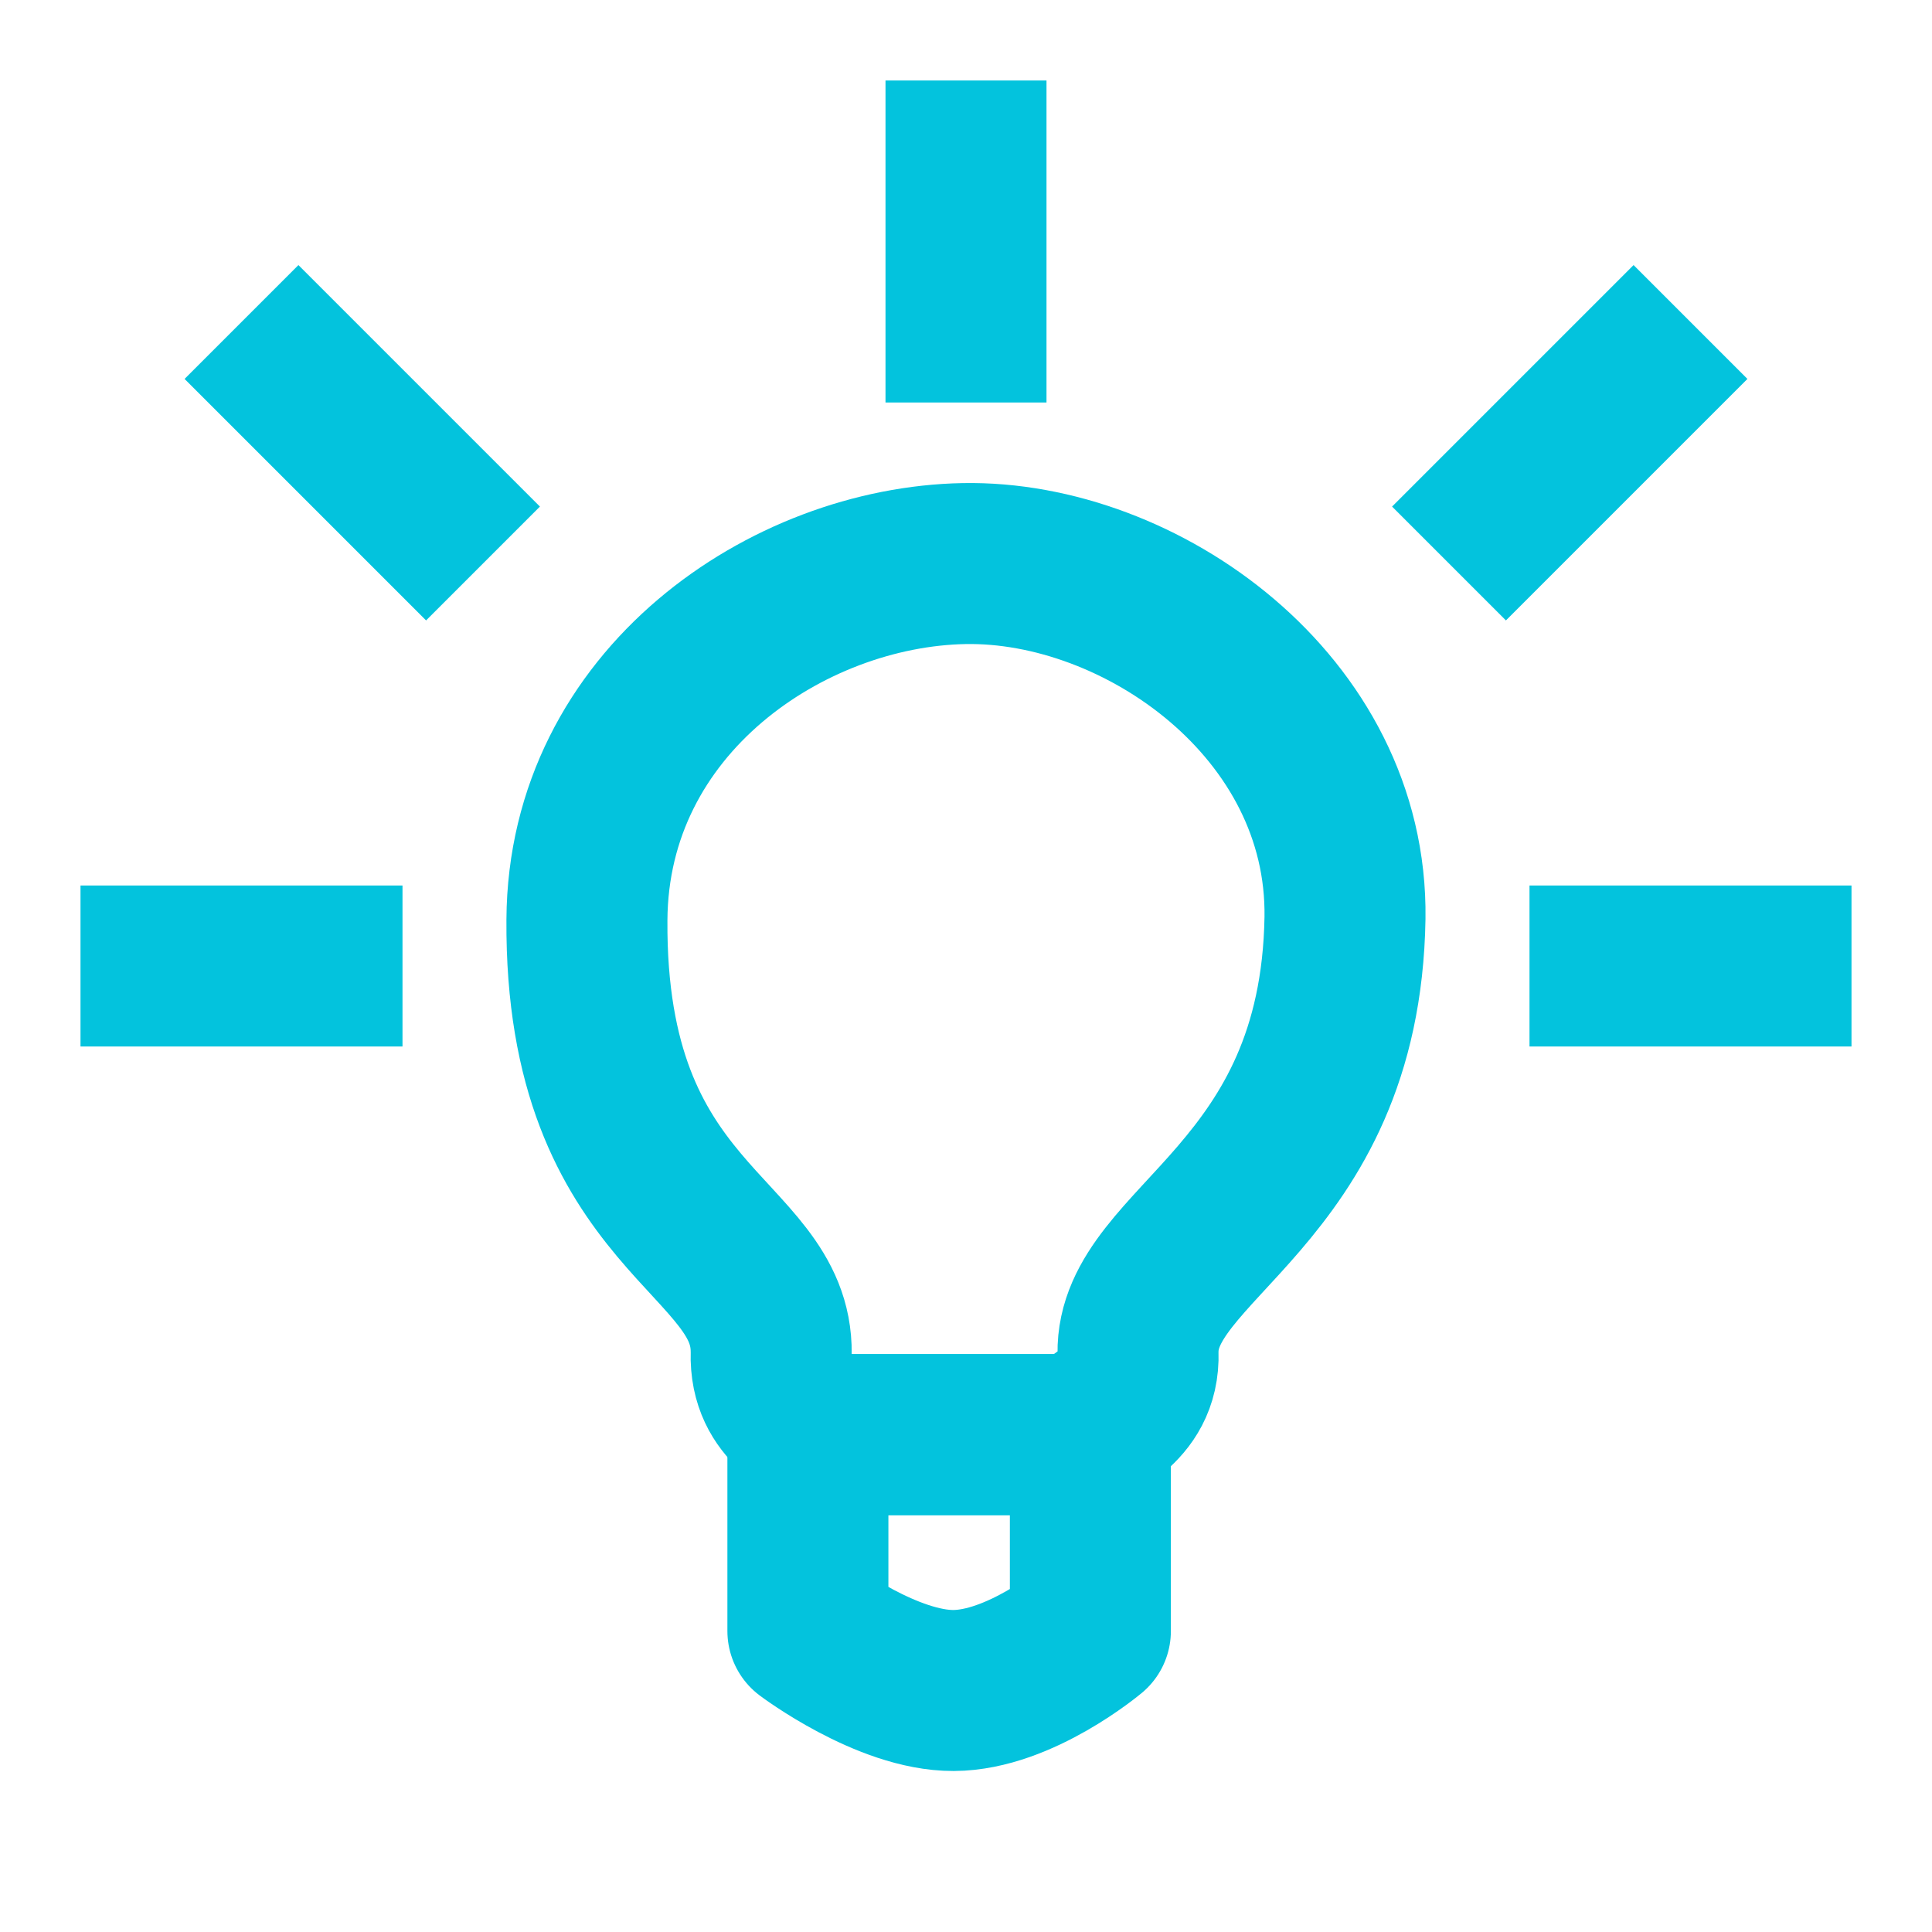
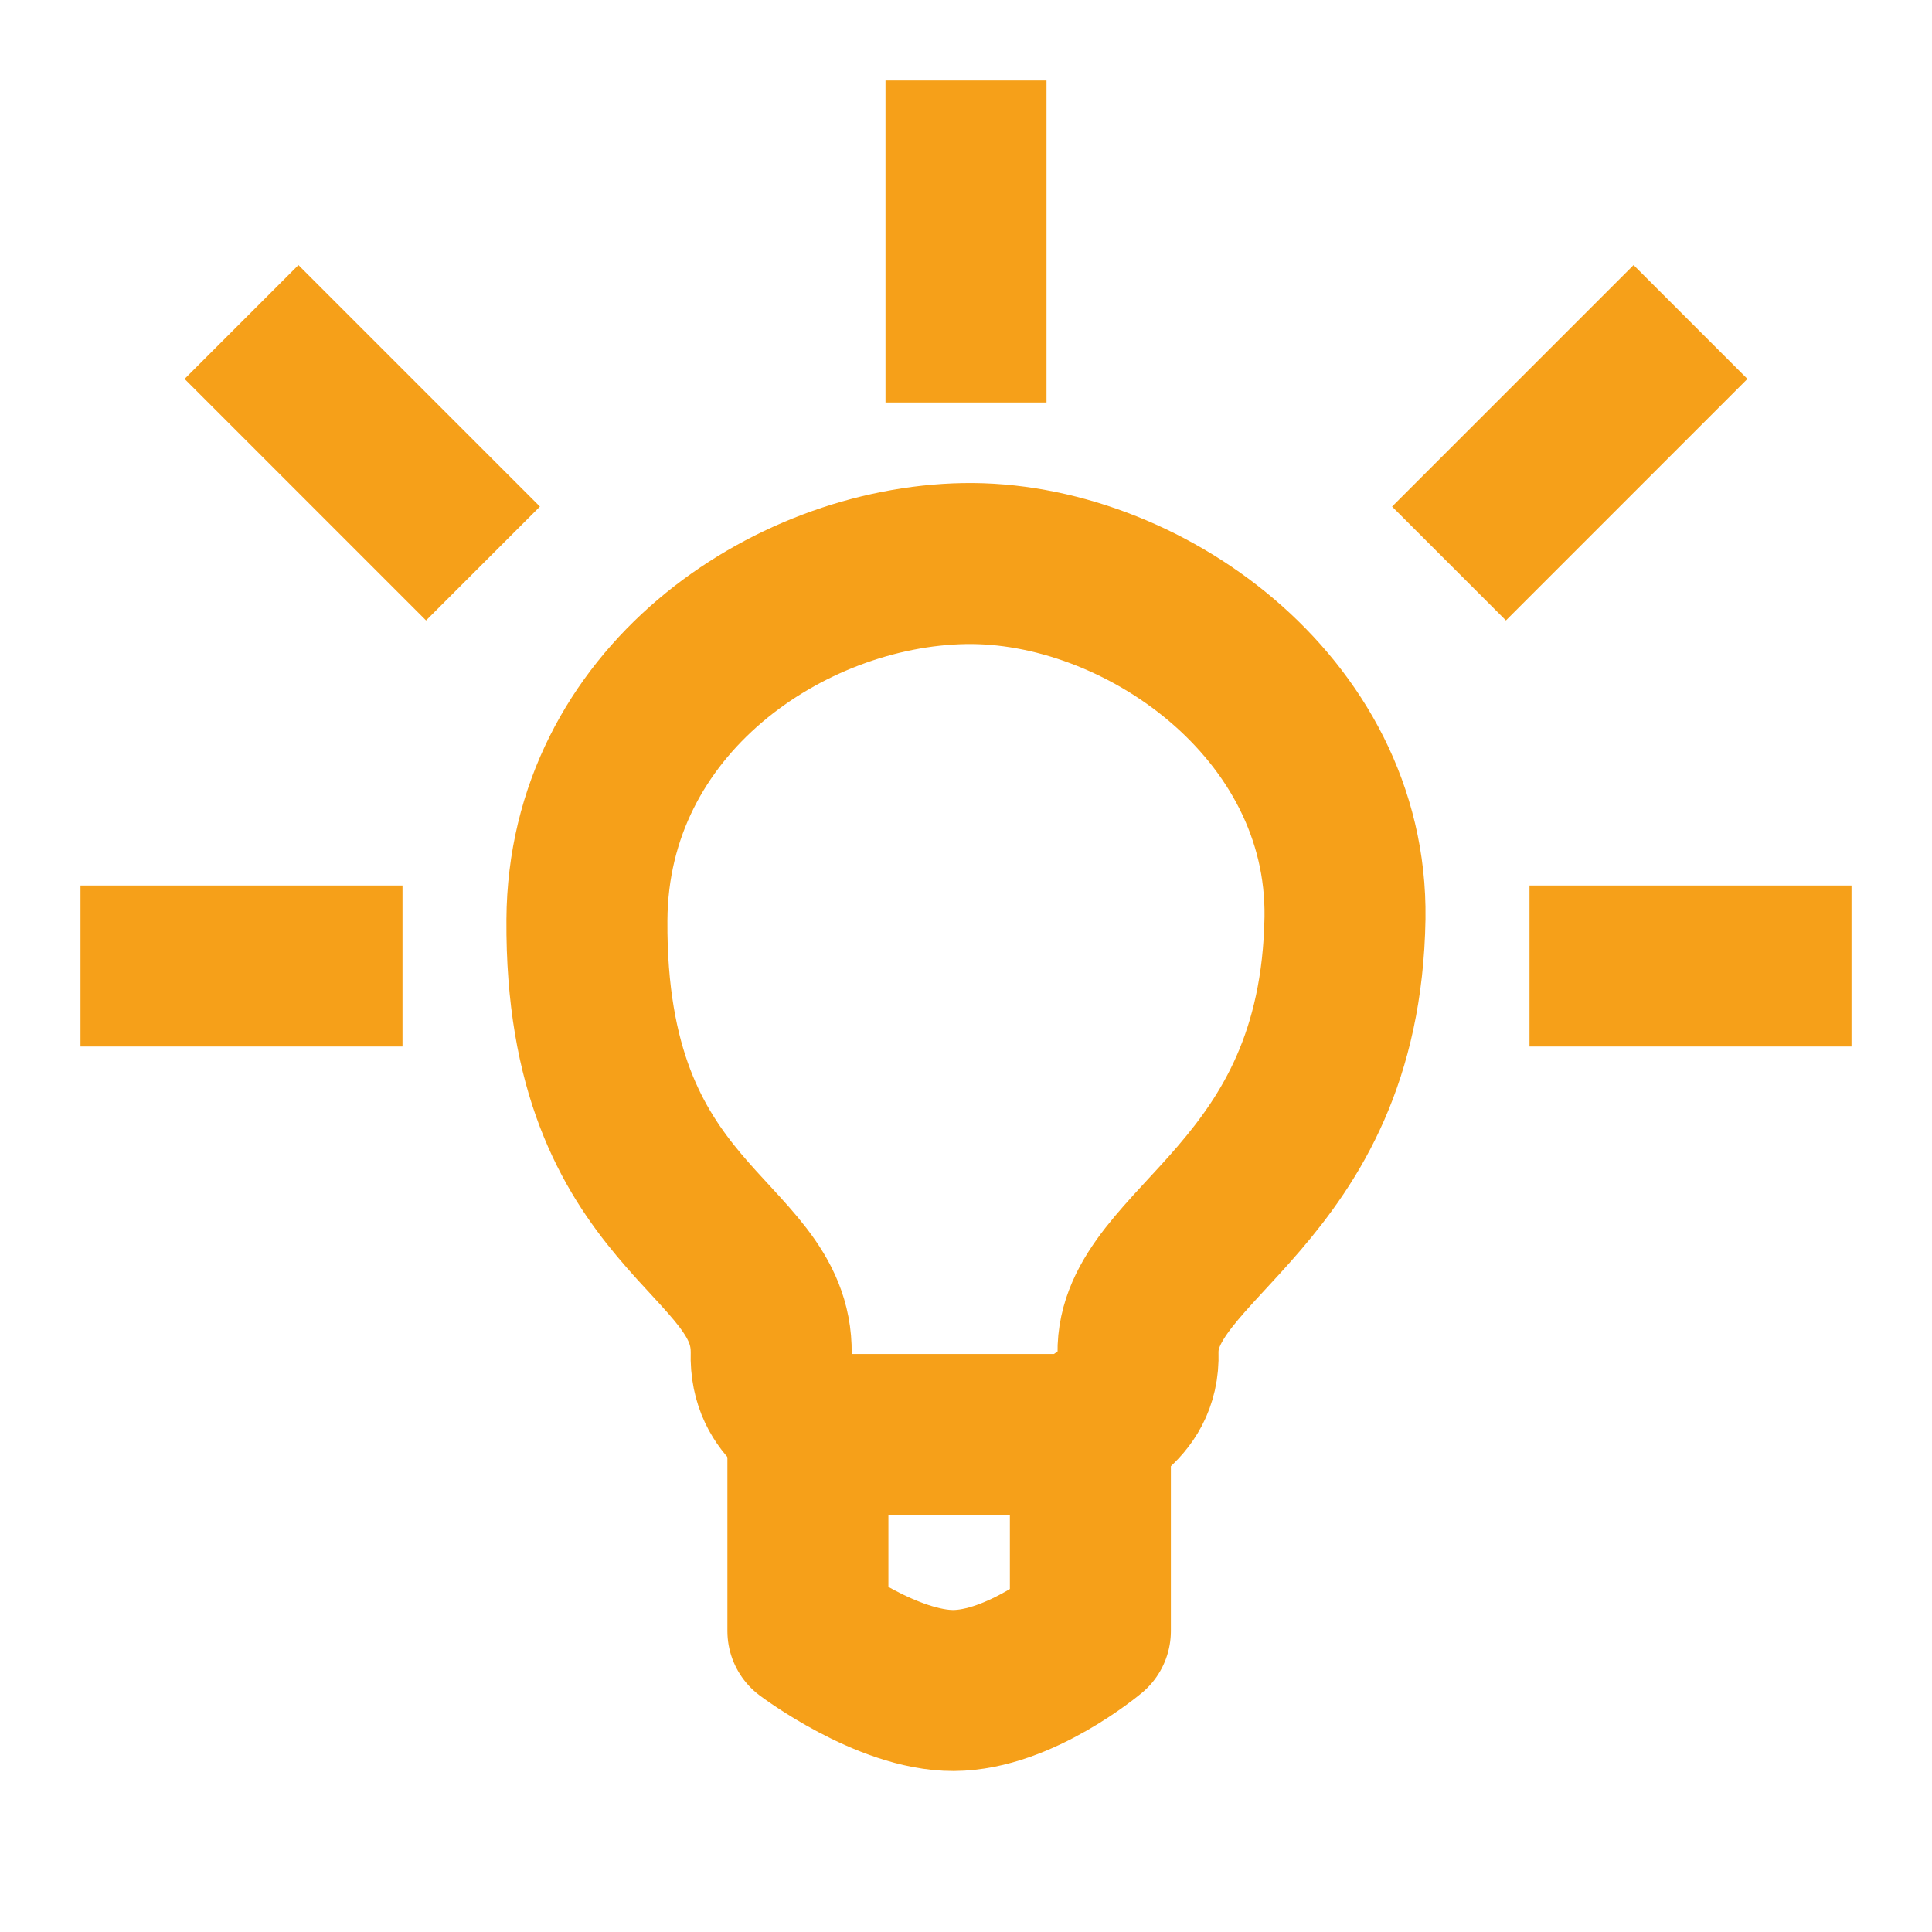
<svg xmlns="http://www.w3.org/2000/svg" width="24" height="24" viewBox="0 0 24 24" version="1.1" id="SVGRoot">
  <defs id="defs10" />
  <g id="layer1">
-     <path style="display:inline;fill:none;fill-opacity:1;stroke:#03c3dd;stroke-width:2;stroke-linecap:round;stroke-linejoin:miter;stroke-miterlimit:4;stroke-dasharray:none;stroke-opacity:1" d="m 10.178,17.822 c -0.006,-0.157 -0.621,-0.298 -0.598,-1.011 0.02,-1.492 -2.314,-1.631 -2.289,-5.383 0.015,-2.717 2.497,-4.387 4.686,-4.427 2.19,-0.04 4.768,1.775 4.731,4.402 -0.057,3.465 -2.595,4.019 -2.571,5.408 0.024,0.711 -0.655,0.851 -0.66,1.011 z" id="path910" />
-     <path style="display:inline;fill:none;fill-opacity:1;stroke:#03c3dd;stroke-width:2;stroke-linecap:round;stroke-linejoin:round;stroke-miterlimit:4;stroke-dasharray:none;stroke-opacity:1" d="m 13.545,20.261 c 0,0 -0.876,0.736 -1.7,0.739 -0.824,0.003 -1.809,-0.739 -1.809,-0.739 v -2.439 h 3.509 z" id="path48" />
-     <path style="fill:none;stroke:#03c3dd;stroke-width:2;stroke-linecap:butt;stroke-linejoin:miter;stroke-miterlimit:4;stroke-dasharray:none;stroke-opacity:1" d="M 1,12 H 5" id="path834" />
-     <path style="fill:none;stroke:#03c3dd;stroke-width:2;stroke-linecap:butt;stroke-linejoin:miter;stroke-miterlimit:4;stroke-dasharray:none;stroke-opacity:1" d="m 19,12 h 4" id="path834-3" />
-     <path style="fill:none;stroke:#03c3dd;stroke-width:2;stroke-linecap:butt;stroke-linejoin:miter;stroke-miterlimit:4;stroke-dasharray:none;stroke-opacity:1" d="M 3,4 6,7" id="path834-6" />
-     <path style="fill:none;stroke:#03c3dd;stroke-width:2;stroke-linecap:butt;stroke-linejoin:miter;stroke-miterlimit:4;stroke-dasharray:none;stroke-opacity:1" d="M 18,7 21,4" id="path834-6-7" />
-     <path style="fill:none;stroke:#03c3dd;stroke-width:2;stroke-linecap:butt;stroke-linejoin:miter;stroke-miterlimit:4;stroke-dasharray:none;stroke-opacity:1" d="M 12,1 V 5" id="path834-3-3" />
+     <path style="display:inline;fill:none;fill-opacity:1;stroke:#f6a019;stroke-width:2;stroke-linecap:round;stroke-linejoin:miter;stroke-miterlimit:4;stroke-dasharray:none;stroke-opacity:1" d="m 10.178,17.822 c -0.006,-0.157 -0.621,-0.298 -0.598,-1.011 0.02,-1.492 -2.314,-1.631 -2.289,-5.383 0.015,-2.717 2.497,-4.387 4.686,-4.427 2.19,-0.04 4.768,1.775 4.731,4.402 -0.057,3.465 -2.595,4.019 -2.571,5.408 0.024,0.711 -0.655,0.851 -0.66,1.011 z" id="path910" />
+     <path style="display:inline;fill:none;fill-opacity:1;stroke:#f6a019;stroke-width:2;stroke-linecap:round;stroke-linejoin:round;stroke-miterlimit:4;stroke-dasharray:none;stroke-opacity:1" d="m 13.545,20.261 c 0,0 -0.876,0.736 -1.7,0.739 -0.824,0.003 -1.809,-0.739 -1.809,-0.739 v -2.439 h 3.509 z" id="path48" />
+     <path style="fill:none;stroke:#f6a019;stroke-width:2;stroke-linecap:butt;stroke-linejoin:miter;stroke-miterlimit:4;stroke-dasharray:none;stroke-opacity:1" d="M 1,12 H 5" id="path834" />
+     <path style="fill:none;stroke:#f6a019;stroke-width:2;stroke-linecap:butt;stroke-linejoin:miter;stroke-miterlimit:4;stroke-dasharray:none;stroke-opacity:1" d="m 19,12 h 4" id="path834-3" />
+     <path style="fill:none;stroke:#f6a019;stroke-width:2;stroke-linecap:butt;stroke-linejoin:miter;stroke-miterlimit:4;stroke-dasharray:none;stroke-opacity:1" d="M 3,4 6,7" id="path834-6" />
+     <path style="fill:none;stroke:#f6a019;stroke-width:2;stroke-linecap:butt;stroke-linejoin:miter;stroke-miterlimit:4;stroke-dasharray:none;stroke-opacity:1" d="M 18,7 21,4" id="path834-6-7" />
+     <path style="fill:none;stroke:#f6a019;stroke-width:2;stroke-linecap:butt;stroke-linejoin:miter;stroke-miterlimit:4;stroke-dasharray:none;stroke-opacity:1" d="M 12,1 V 5" id="path834-3-3" />
  </g>
</svg>
